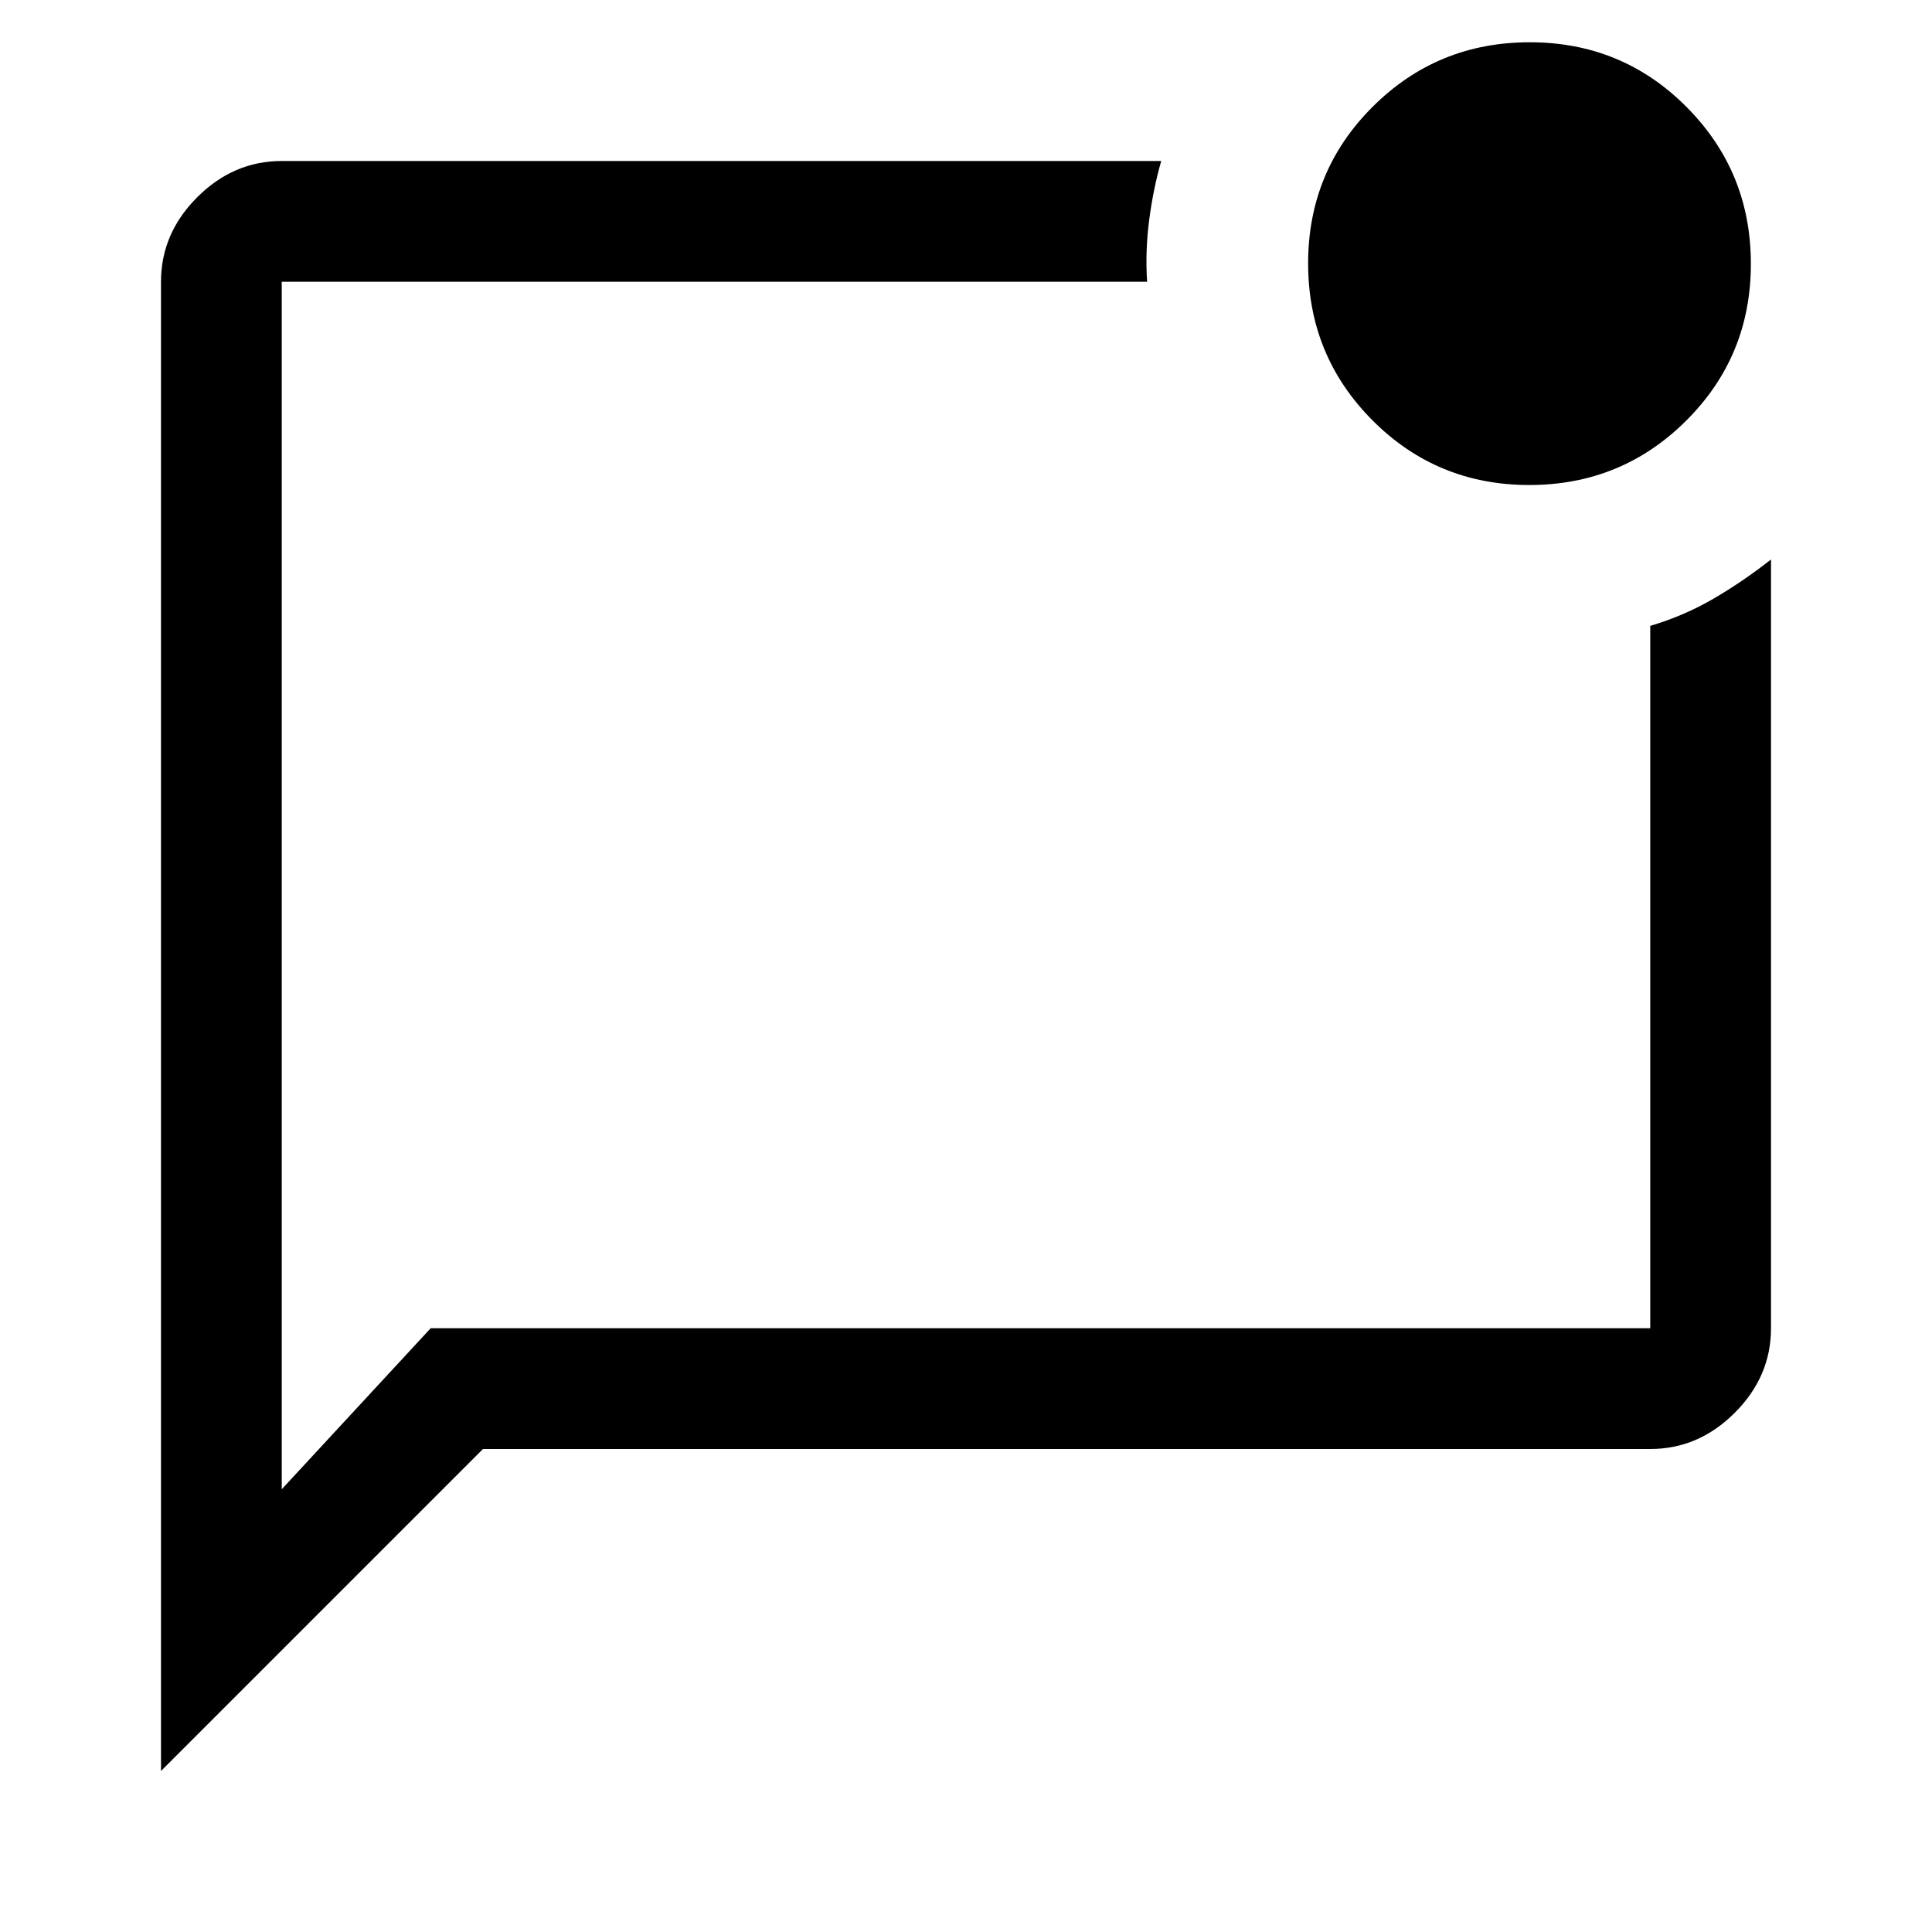
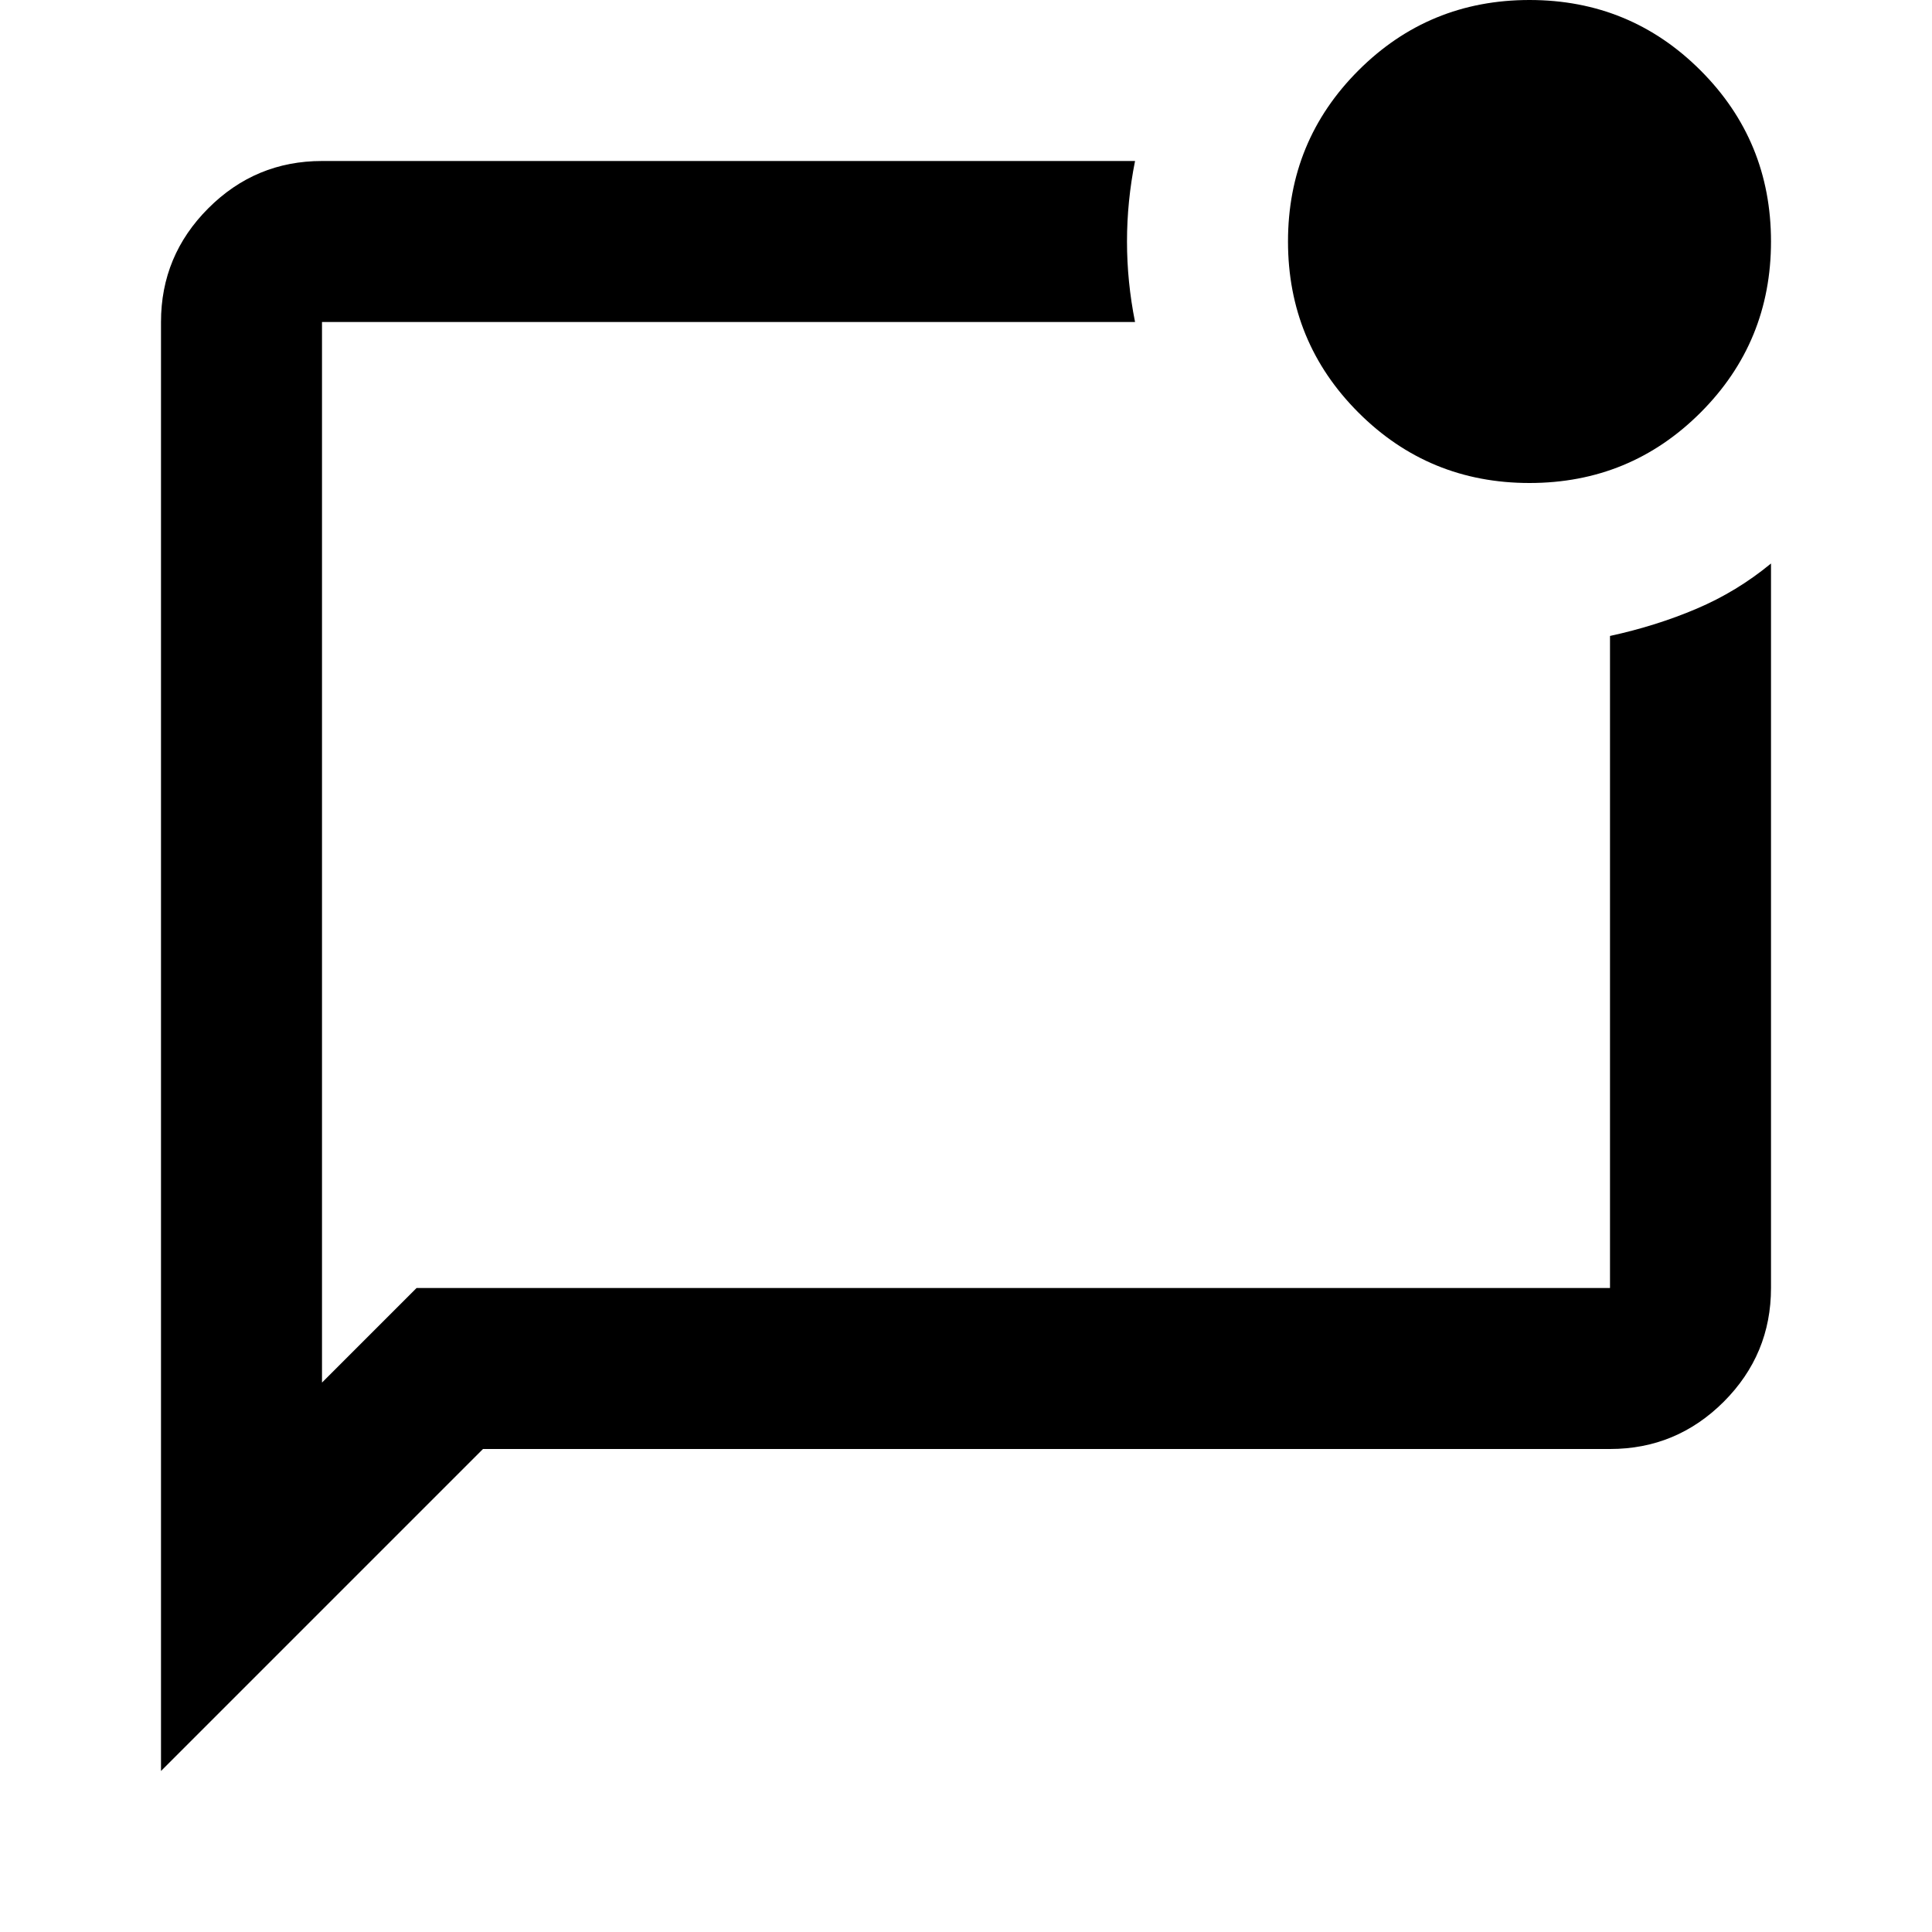
- <svg xmlns="http://www.w3.org/2000/svg" height="48" viewBox="0 -960 960 960" width="48">
-   <path d="M80-80v-740q0-24 18-42t42-18h437q-4 14-6 29.5t-1 30.5H140v600l74-80h606v-349q16.794-5 31.397-13.5Q866-671 880-682v382q0 24-18 42t-42 18H240L80-80Zm60-740v520-520Zm619.882 101Q714-719 682-751.118q-32-32.117-32-78Q650-875 682.118-907q32.117-32 78-32Q806-939 838-906.882q32 32.117 32 78Q870-783 837.882-751q-32.117 32-78 32Z" />
+ <svg xmlns="http://www.w3.org/2000/svg" height="24" width="24">
+   <path d="M5.175 16H20V7.9q.575-.125 1.075-.338.5-.212.925-.562v9q0 .825-.587 1.413Q20.825 18 20 18H6l-4 4V4q0-.825.588-1.413Q3.175 2 4 2h10.1q-.1.5-.1 1t.1 1H4v13.175ZM4 4v12V4Zm15 2q-1.25 0-2.125-.875T16 3q0-1.25.875-2.125T19 0q1.25 0 2.125.875T22 3q0 1.25-.875 2.125T19 6Z" />
</svg>
